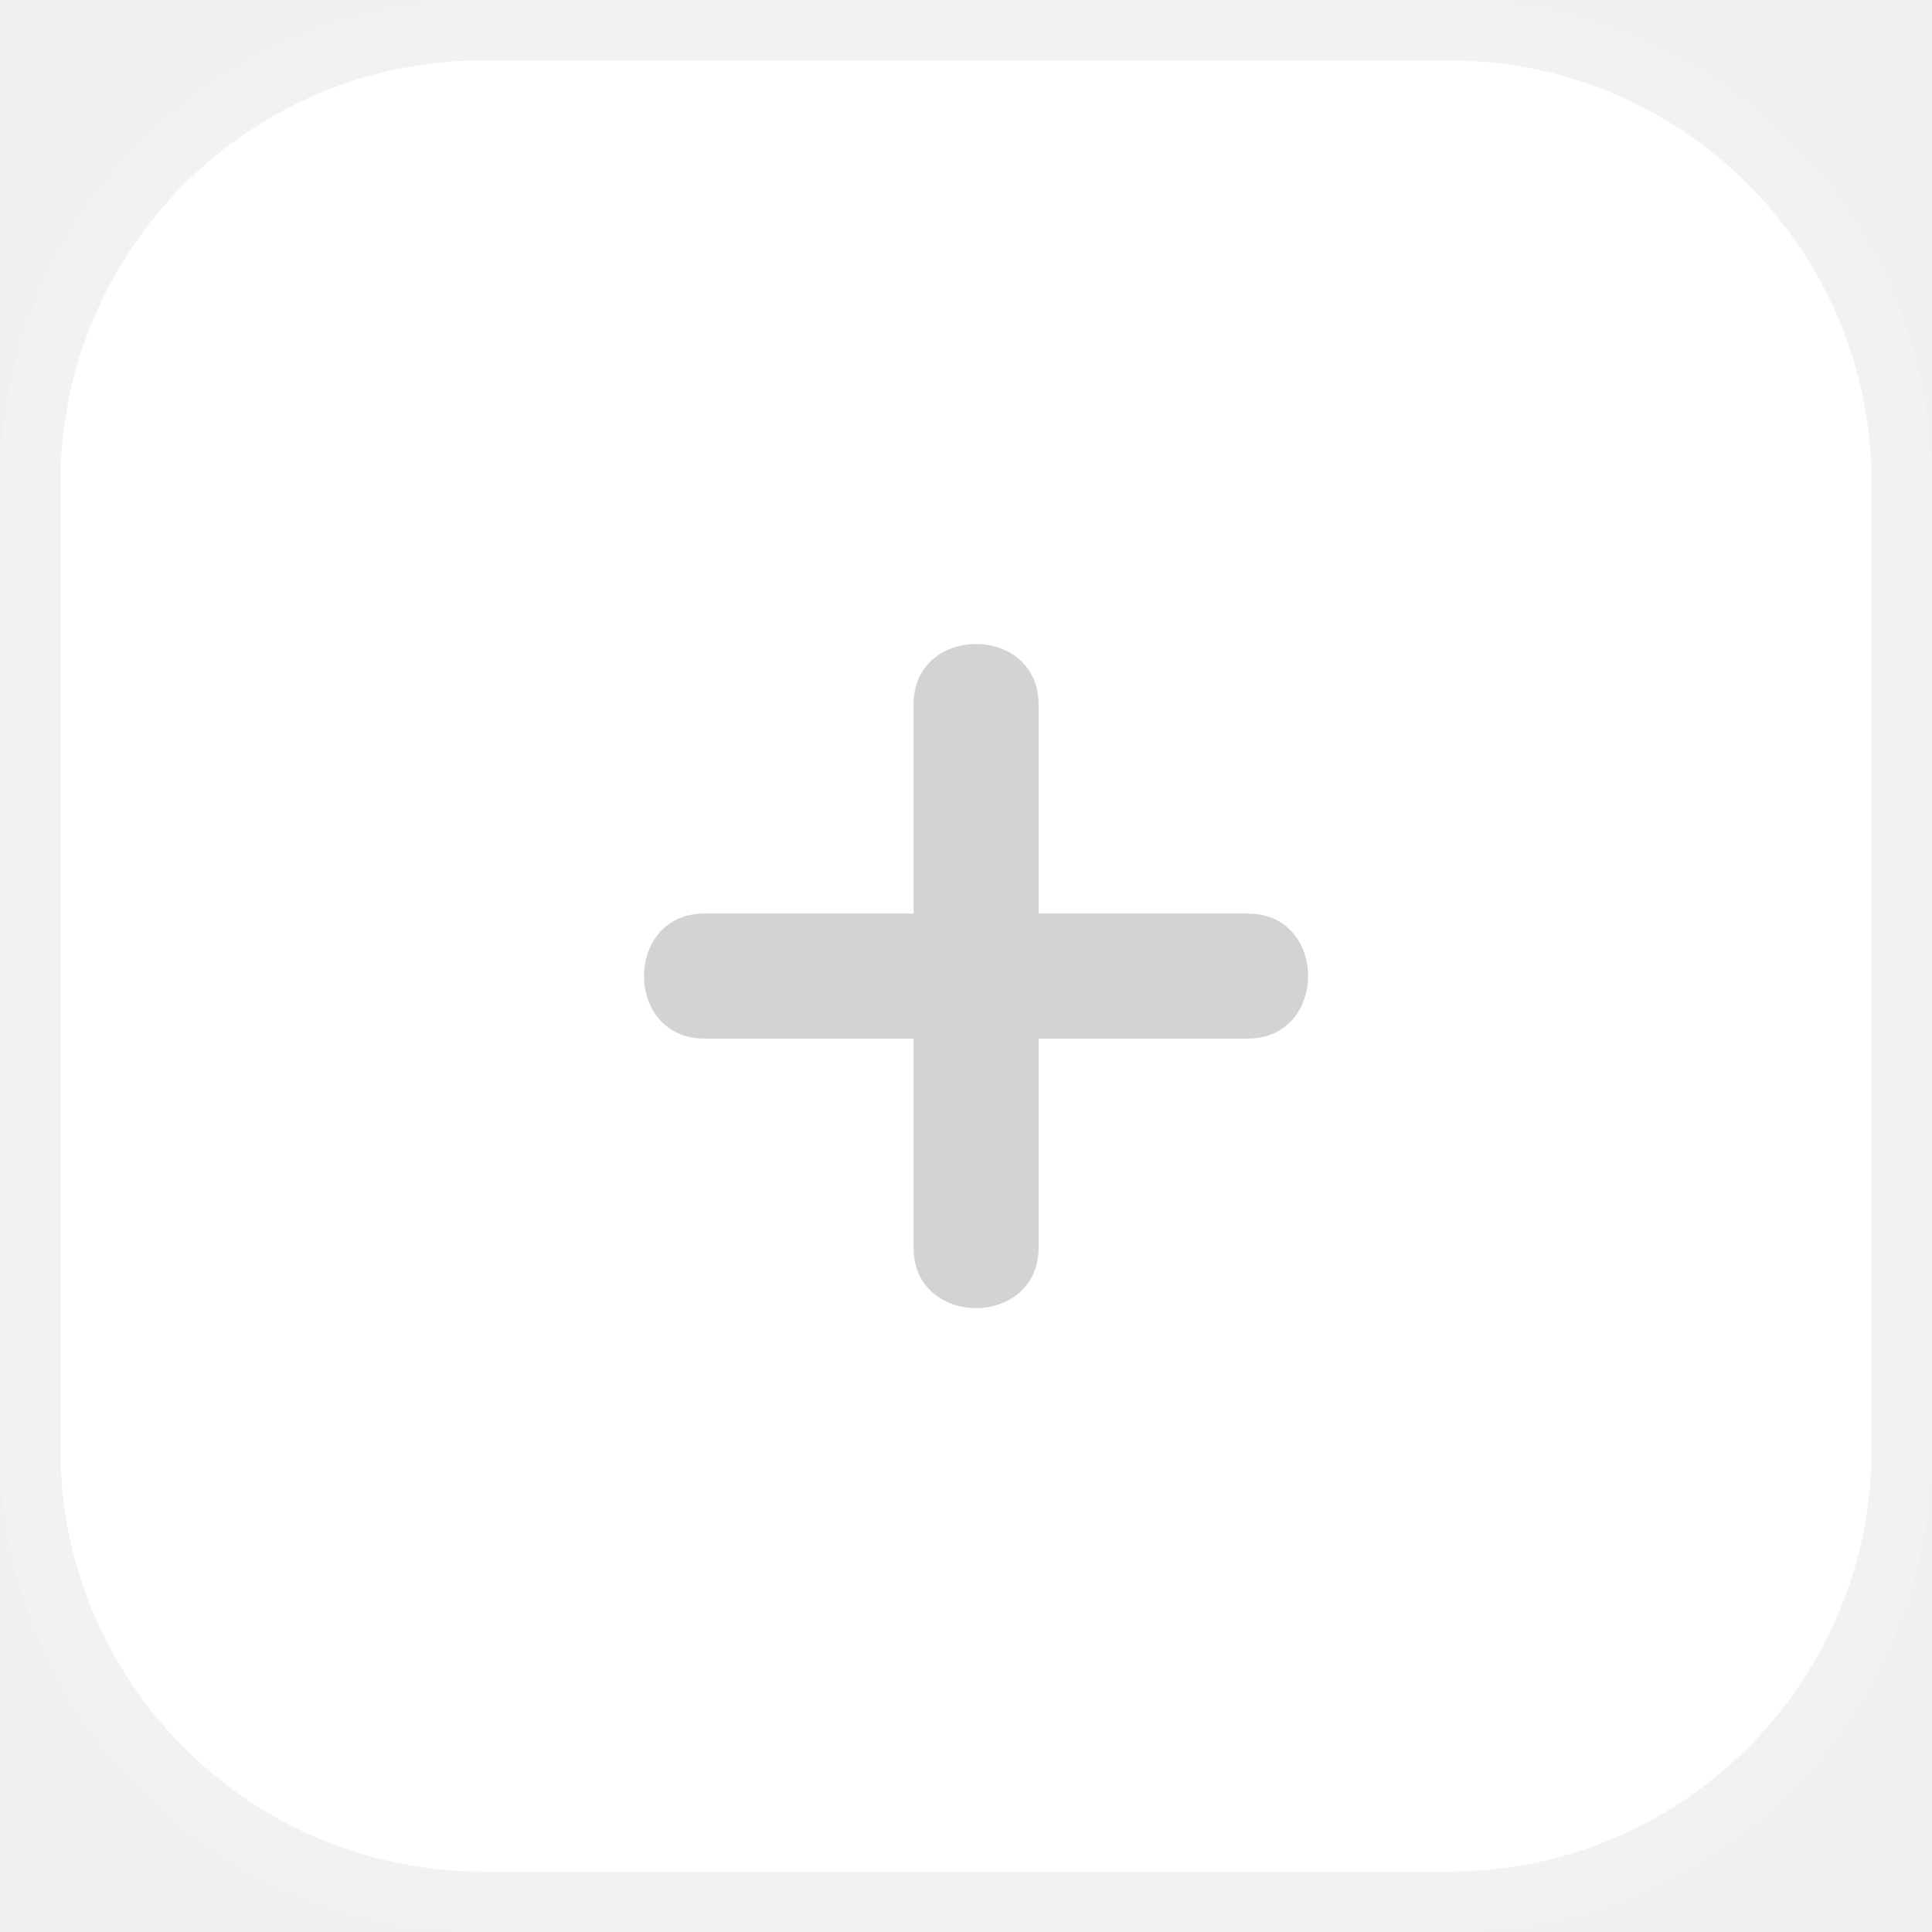
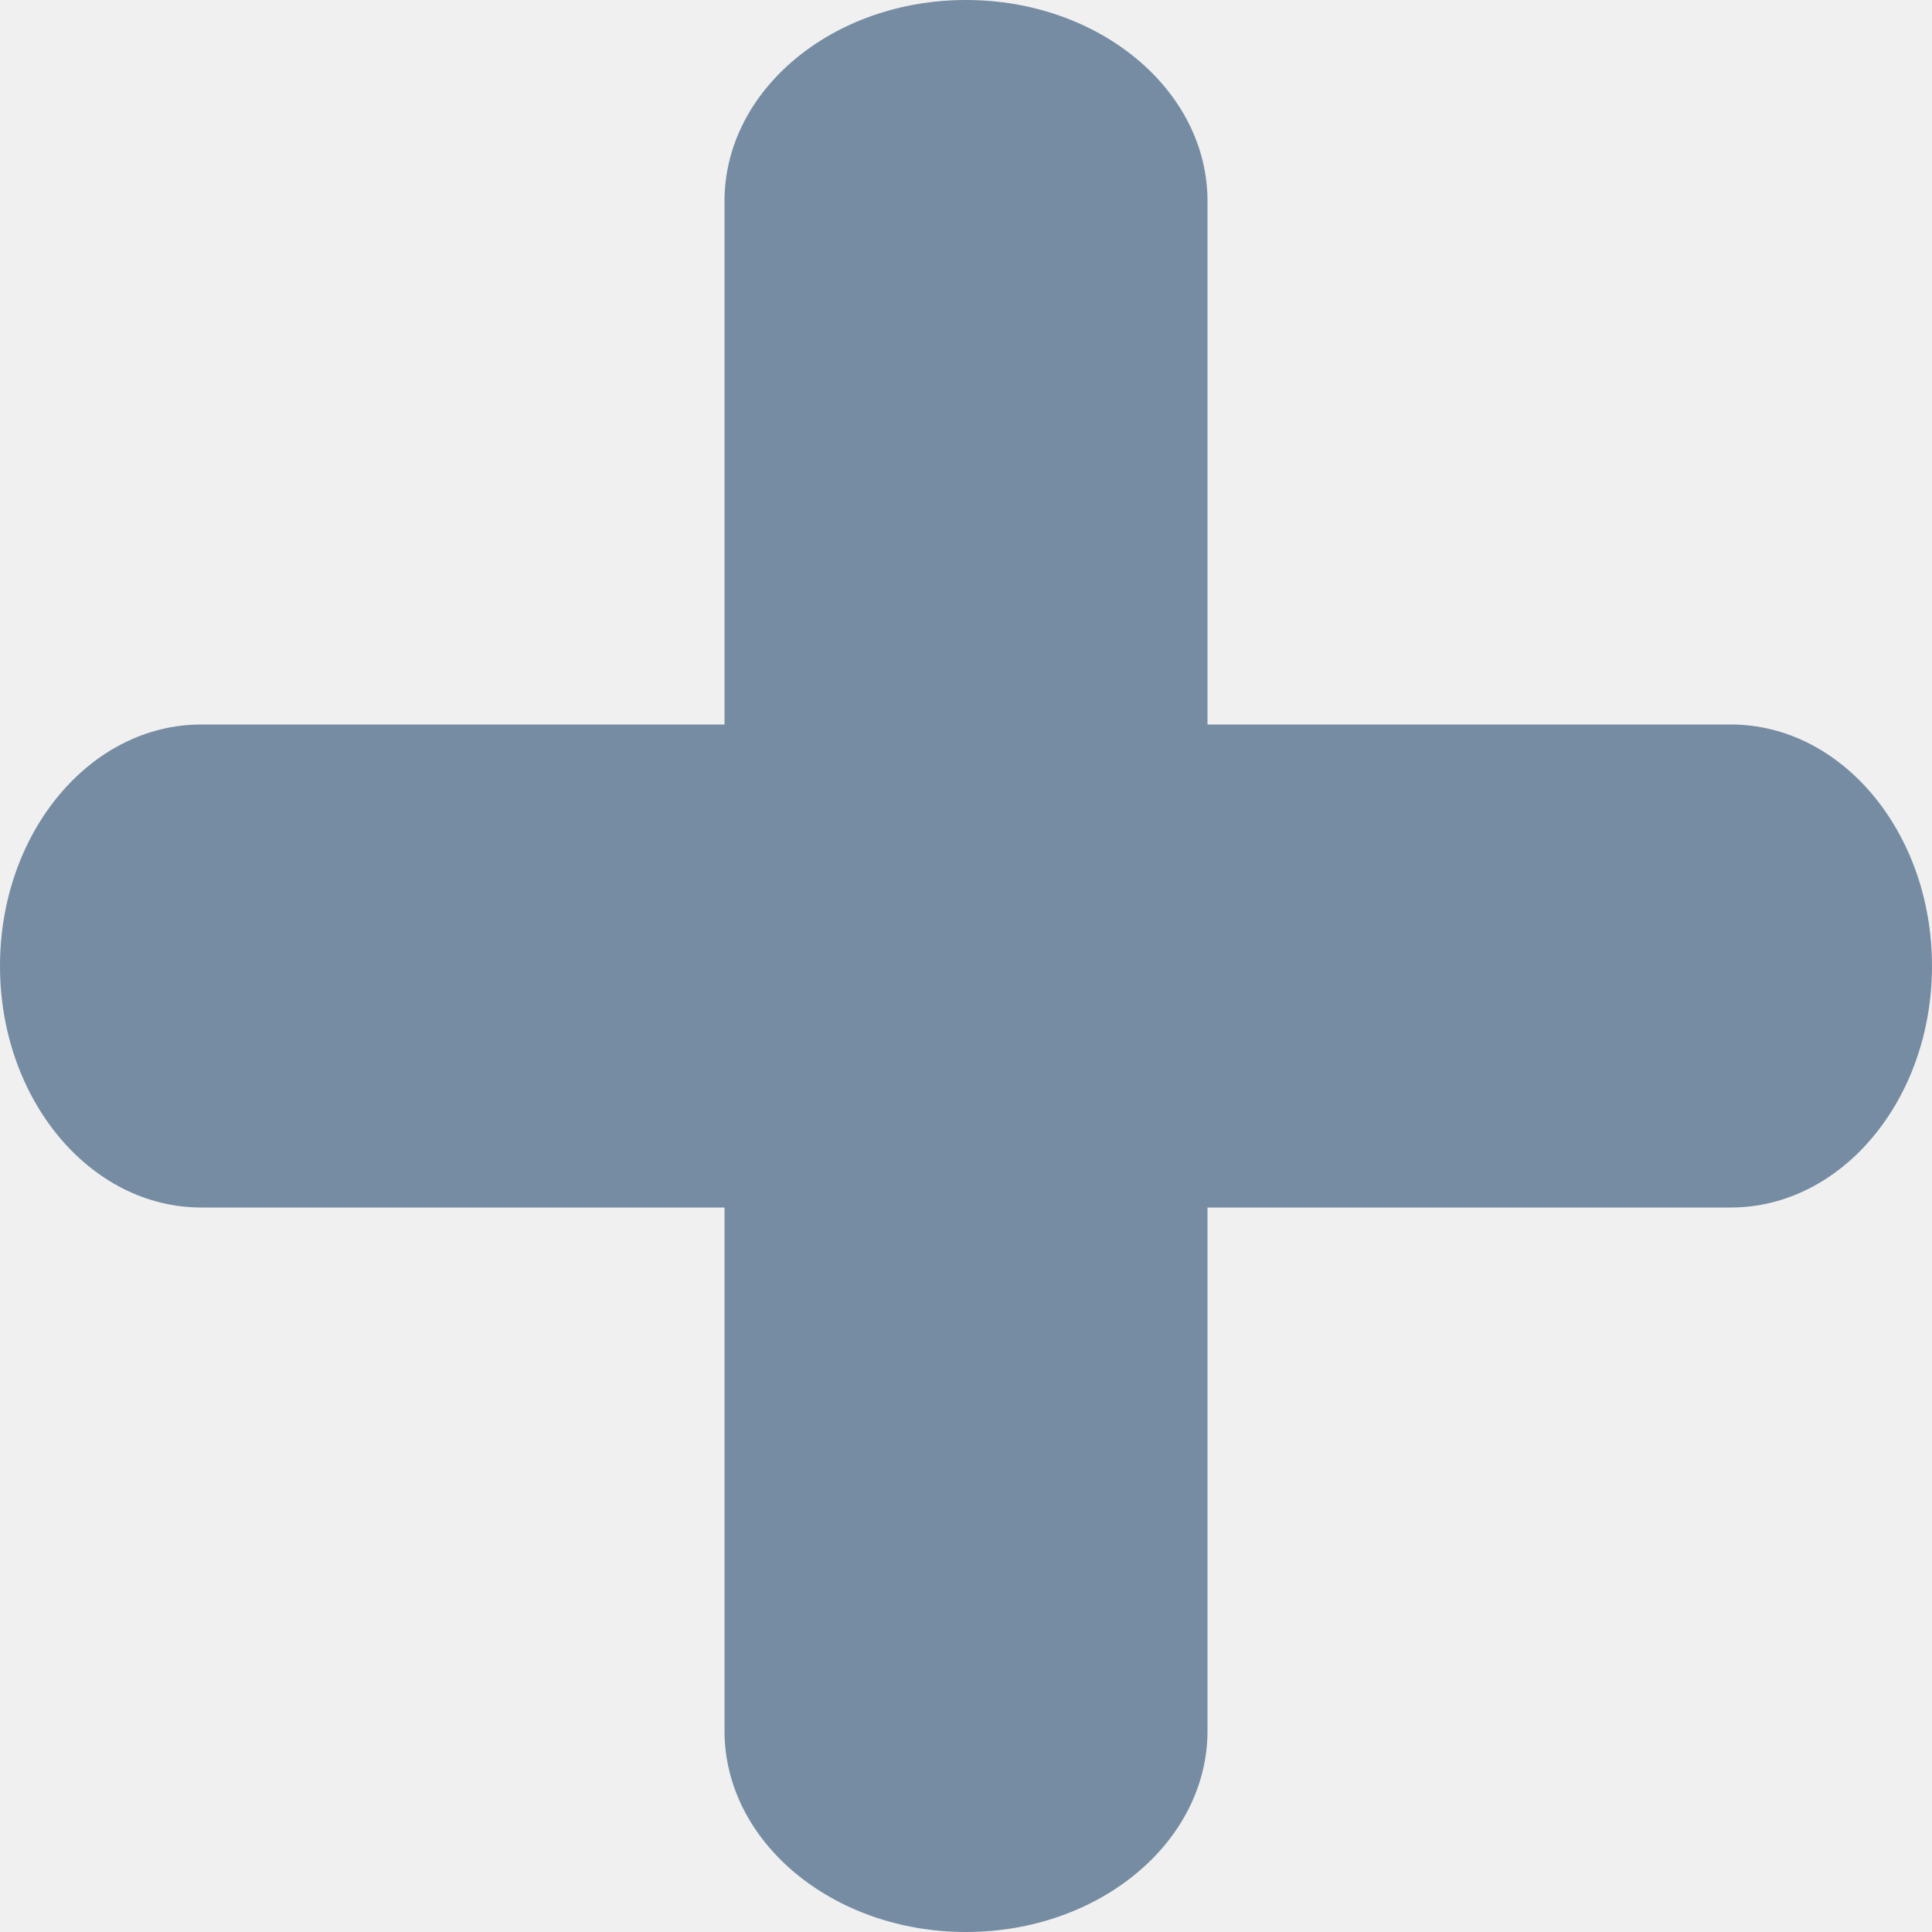
- <svg xmlns="http://www.w3.org/2000/svg" width="32" height="32" viewBox="0 0 32 32" fill="none">
-   <rect x="0.5" y="0.5" width="31" height="31" rx="7.5" fill="white" stroke="#F2F2F2" />
-   <path d="M20.665 15.131H17.202V11.668C17.202 10.333 15.131 10.333 15.131 11.668V15.131H11.668C10.333 15.131 10.333 17.202 11.668 17.202H15.131V20.665C15.131 22 17.202 22 17.202 20.665V17.202H20.665C22 17.202 22 15.131 20.665 15.131Z" fill="#D3D3D3" />
+ <svg xmlns="http://www.w3.org/2000/svg" width="800px" height="800px" viewBox="0 0 8 8" id="meteor-icon-kit__regular-plus-xxs" fill="none">
+   <path fill-rule="evenodd" clip-rule="evenodd" d="M3 3V0.833C3 0.373 3.448 0 4 0C4.552 0 5 0.373 5 0.833V3H7.167C7.627 3 8 3.448 8 4C8 4.552 7.627 5 7.167 5H5V7.167C5 7.627 4.552 8 4 8C3.448 8 3 7.627 3 7.167V5H0.833C0.373 5 0 4.552 0 4C0 3.448 0.373 3 0.833 3H3z" fill="#758CA3" />
</svg>
